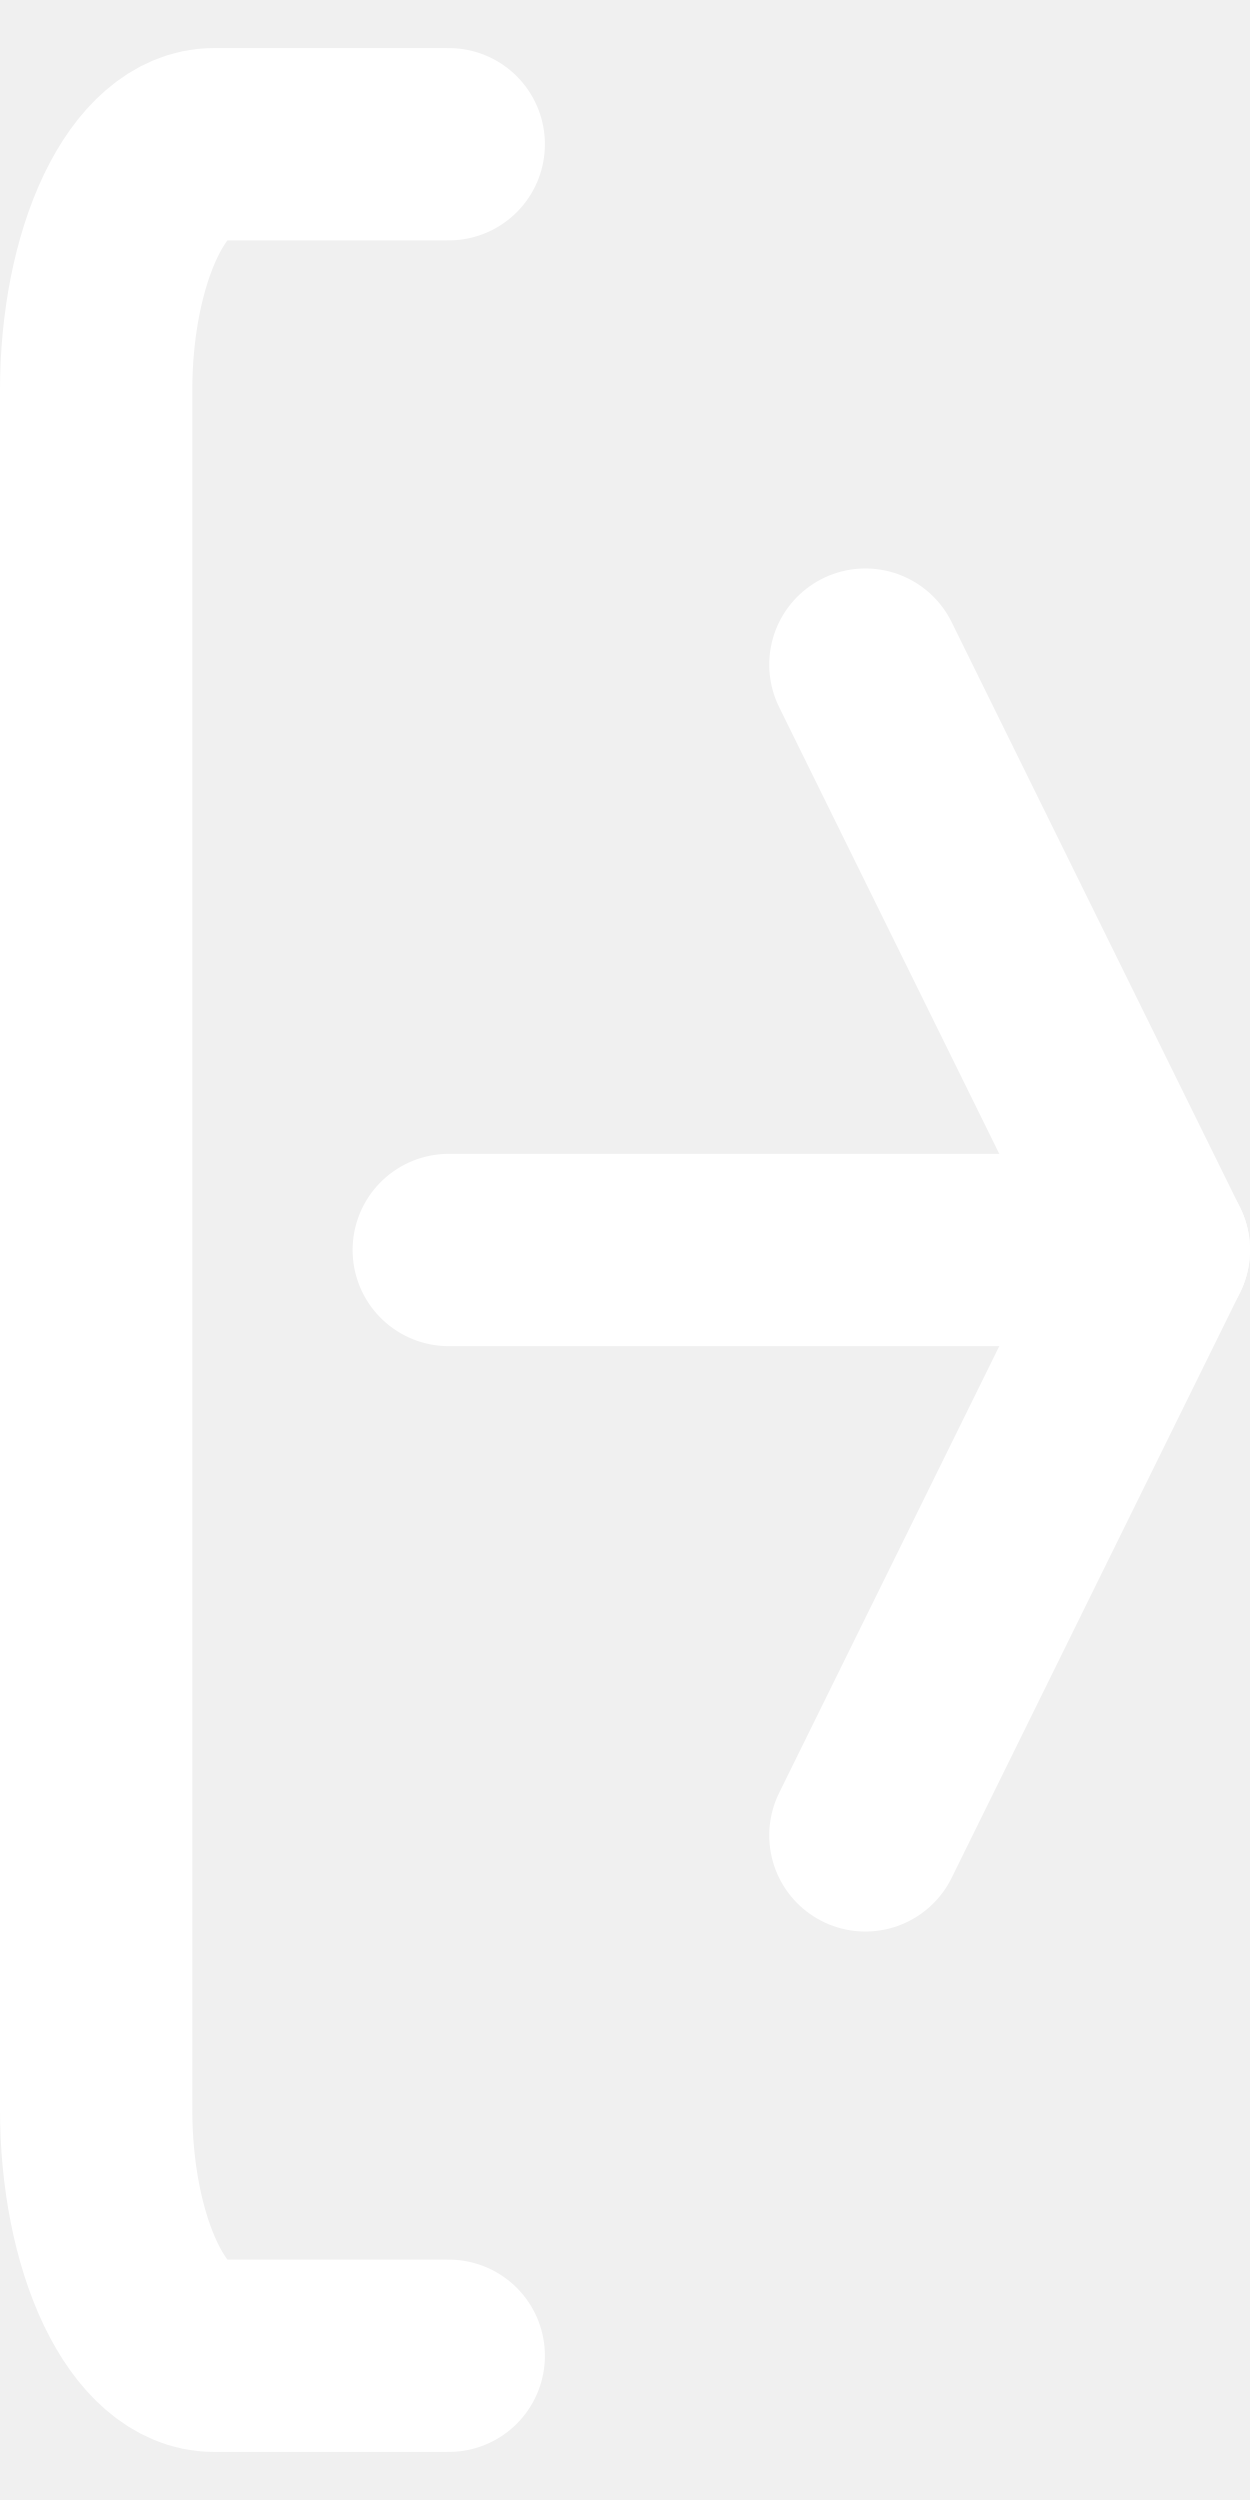
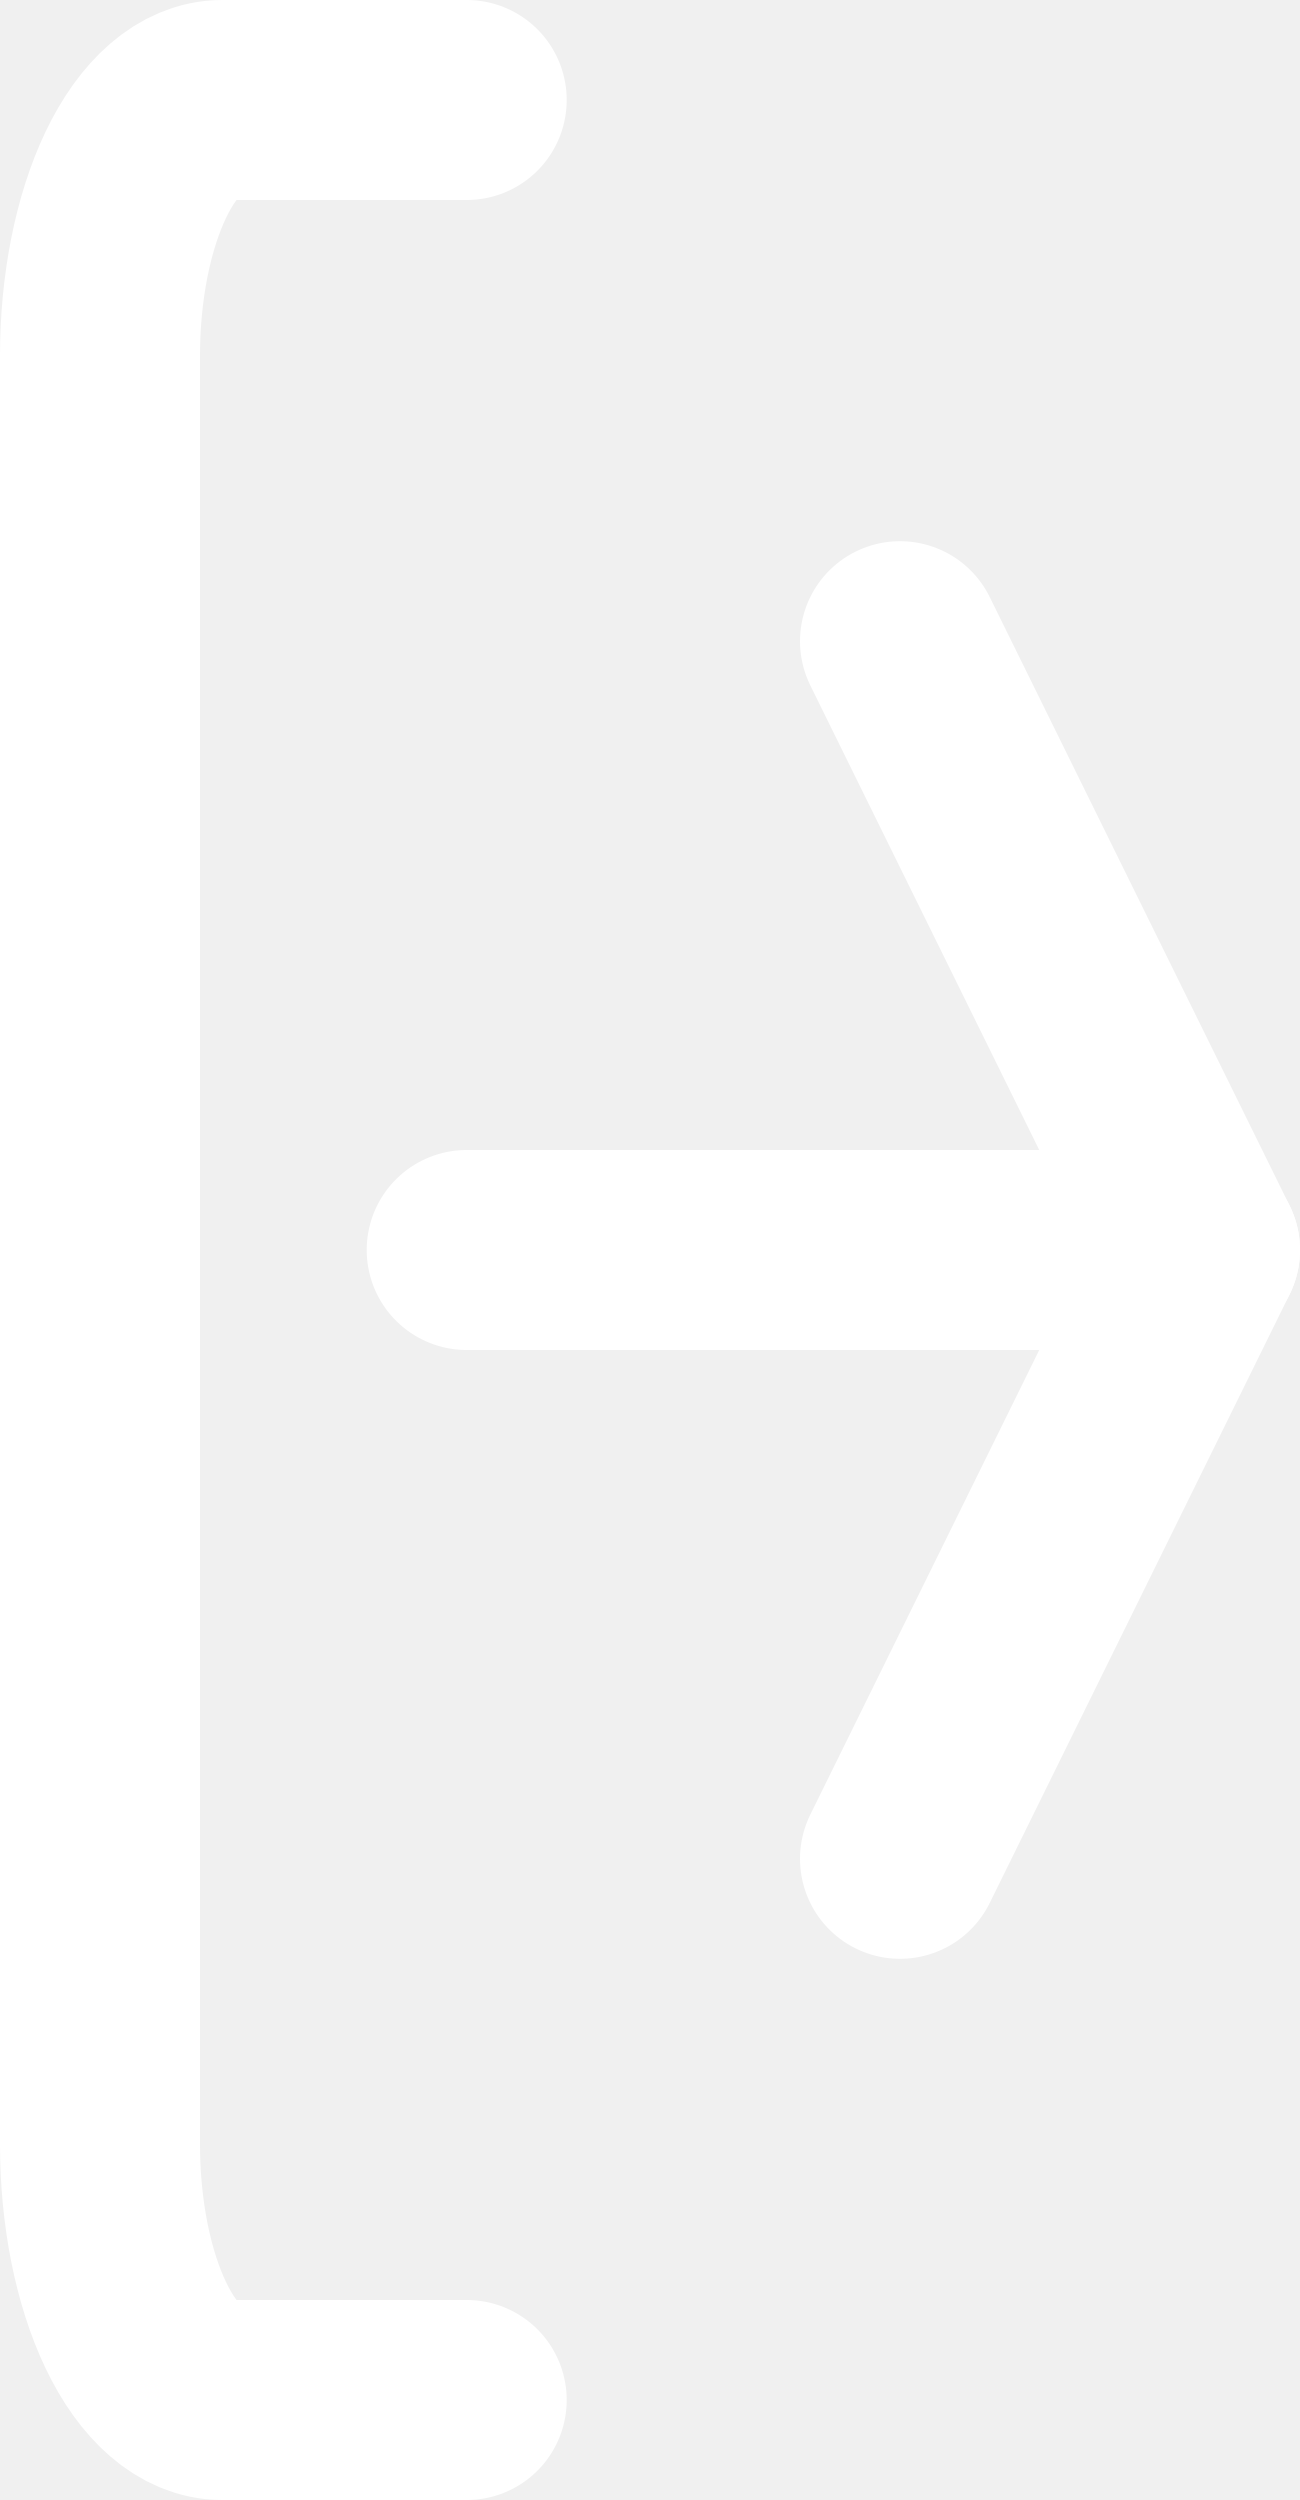
- <svg xmlns="http://www.w3.org/2000/svg" width="13" height="26" viewBox="0 0 13 26" fill="none">
-   <path d="M4.667 24.5H2.222C1.898 24.5 1.587 24.231 1.358 23.752C1.129 23.272 1 22.622 1 21.944V4.056C1 3.378 1.129 2.728 1.358 2.248C1.587 1.769 1.898 1.5 2.222 1.5H4.667" stroke="white" stroke-width="2" stroke-linecap="round" stroke-linejoin="round" />
-   <path d="M9 19.088L12 13L9 6.912" stroke="white" stroke-width="2" stroke-linecap="round" stroke-linejoin="round" />
-   <path d="M12 13H4.667" stroke="white" stroke-width="2" stroke-linecap="round" stroke-linejoin="round" />
+ <svg xmlns="http://www.w3.org/2000/svg" width="13" height="25" viewBox="0 0 13 25" fill="none">
+   <path d="M4.667 24H2.222C1.898 24 1.587 23.731 1.358 23.252C1.129 22.772 1 22.122 1 21.444V3.556C1 2.878 1.129 2.228 1.358 1.748C1.587 1.269 1.898 1 2.222 1H4.667" stroke="white" stroke-width="2" stroke-linecap="round" stroke-linejoin="round" />
+   <path d="M9 18.588L12 12.5L9 6.412" stroke="white" stroke-width="2" stroke-linecap="round" stroke-linejoin="round" />
+   <path d="M12 12.5H4.667" stroke="white" stroke-width="2" stroke-linecap="round" stroke-linejoin="round" />
</svg>
